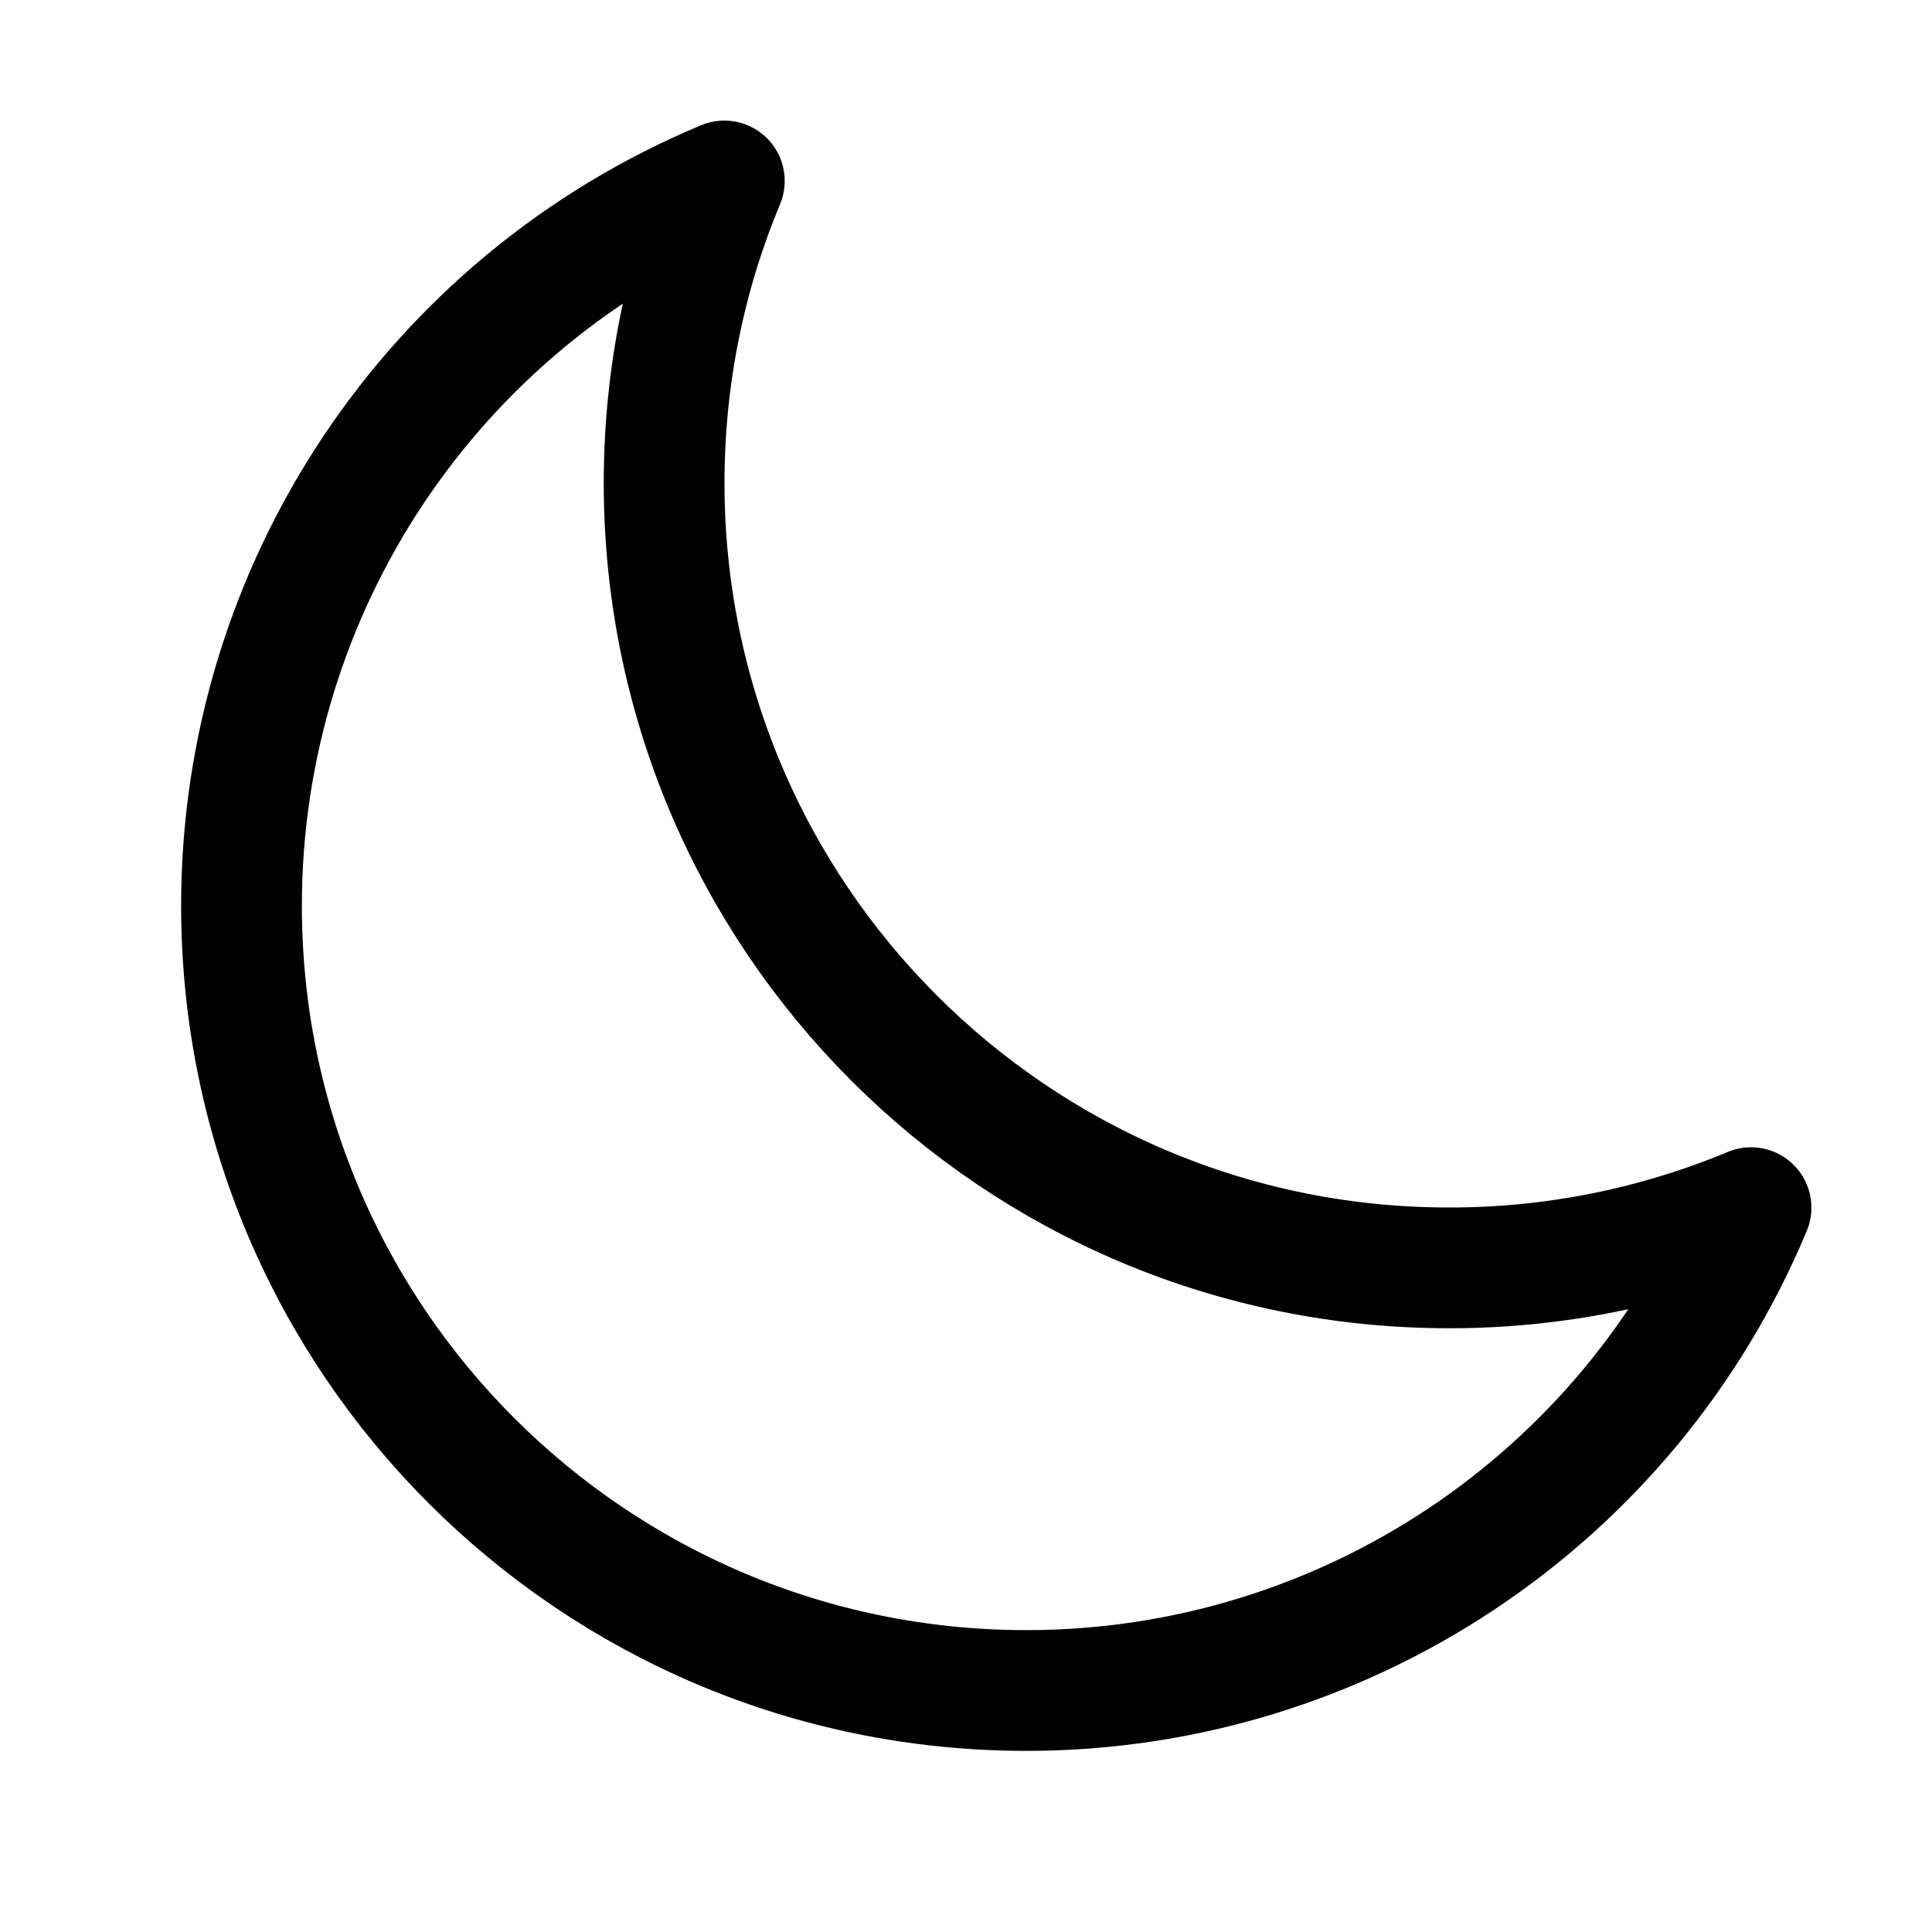
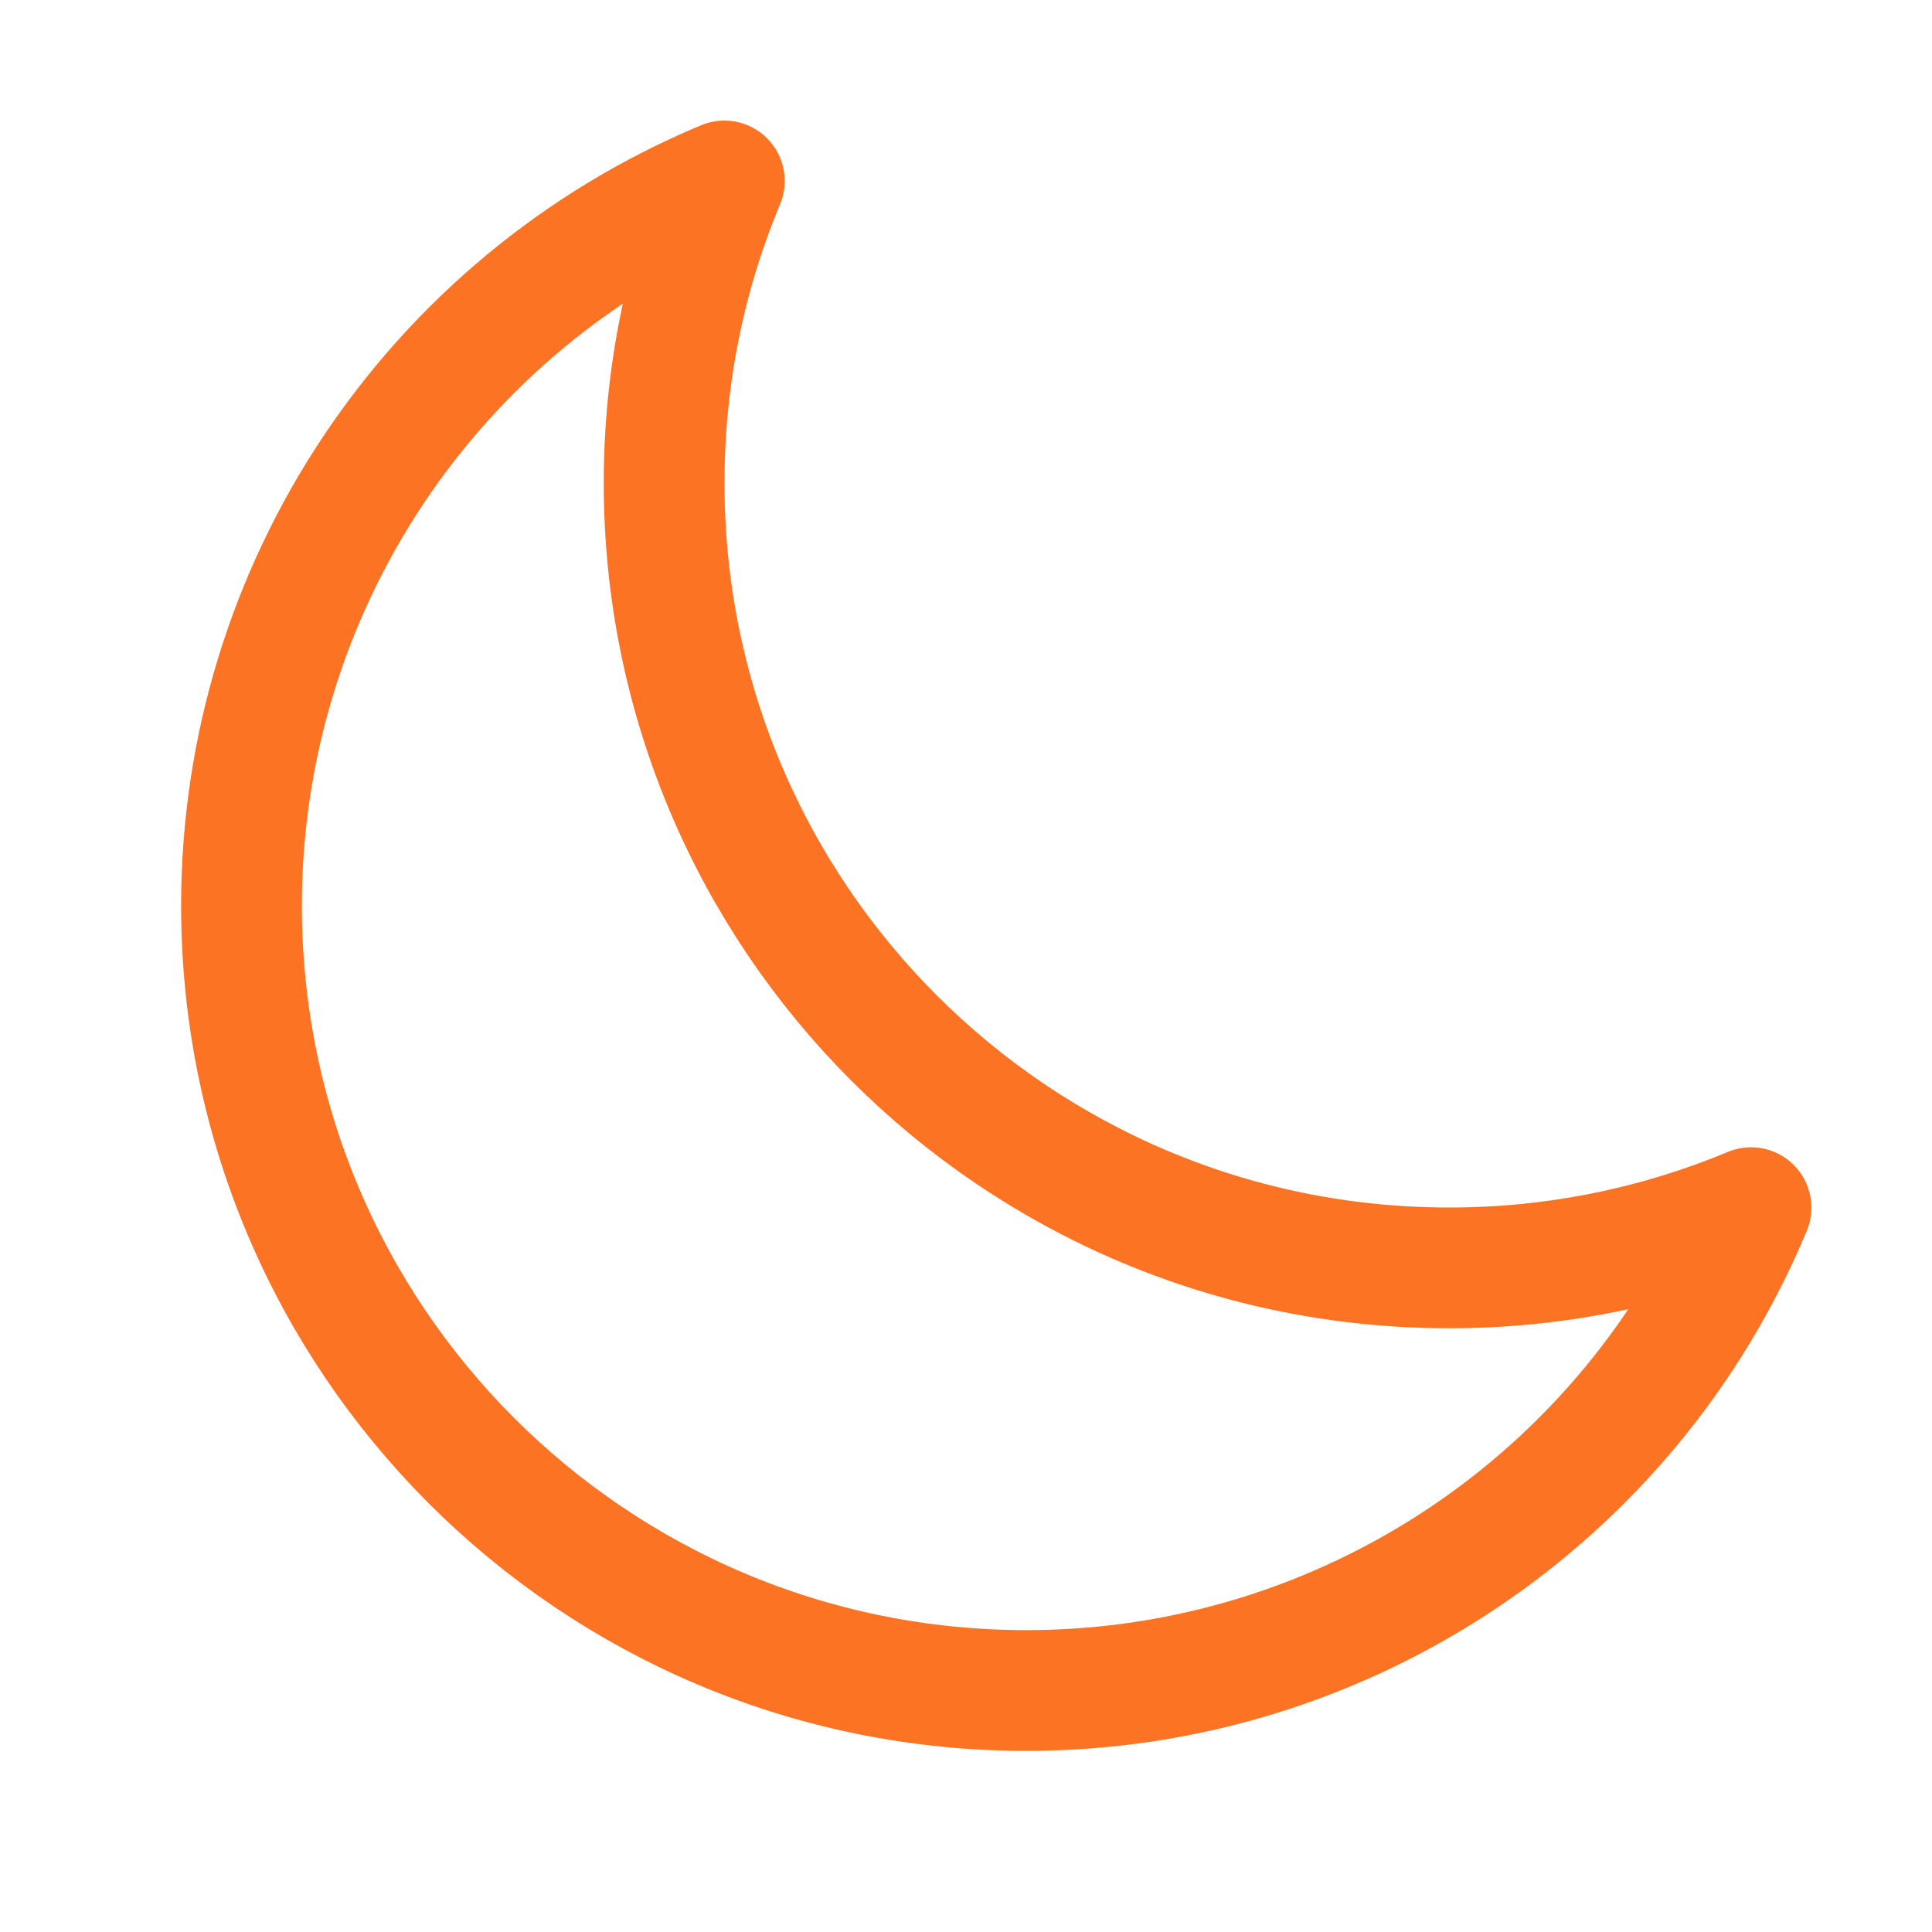
- <svg xmlns="http://www.w3.org/2000/svg" fill="none" viewBox="0 0 24 24" stroke-width="1.5" stroke="currentColor" class="w-6 h-6">
+ <svg xmlns="http://www.w3.org/2000/svg" fill="none" viewBox="0 0 24 24" stroke-width="1.5" stroke="#fd7324" class="w-6 h-6">
  <path stroke-linecap="round" stroke-linejoin="round" d="M21.752 15.002A9.718 9.718 0 0118 15.75c-5.385 0-9.75-4.365-9.75-9.75 0-1.33.266-2.597.748-3.752A9.753 9.753 0 003 11.25C3 16.635 7.365 21 12.75 21a9.753 9.753 0 009.002-5.998z" />
</svg>
